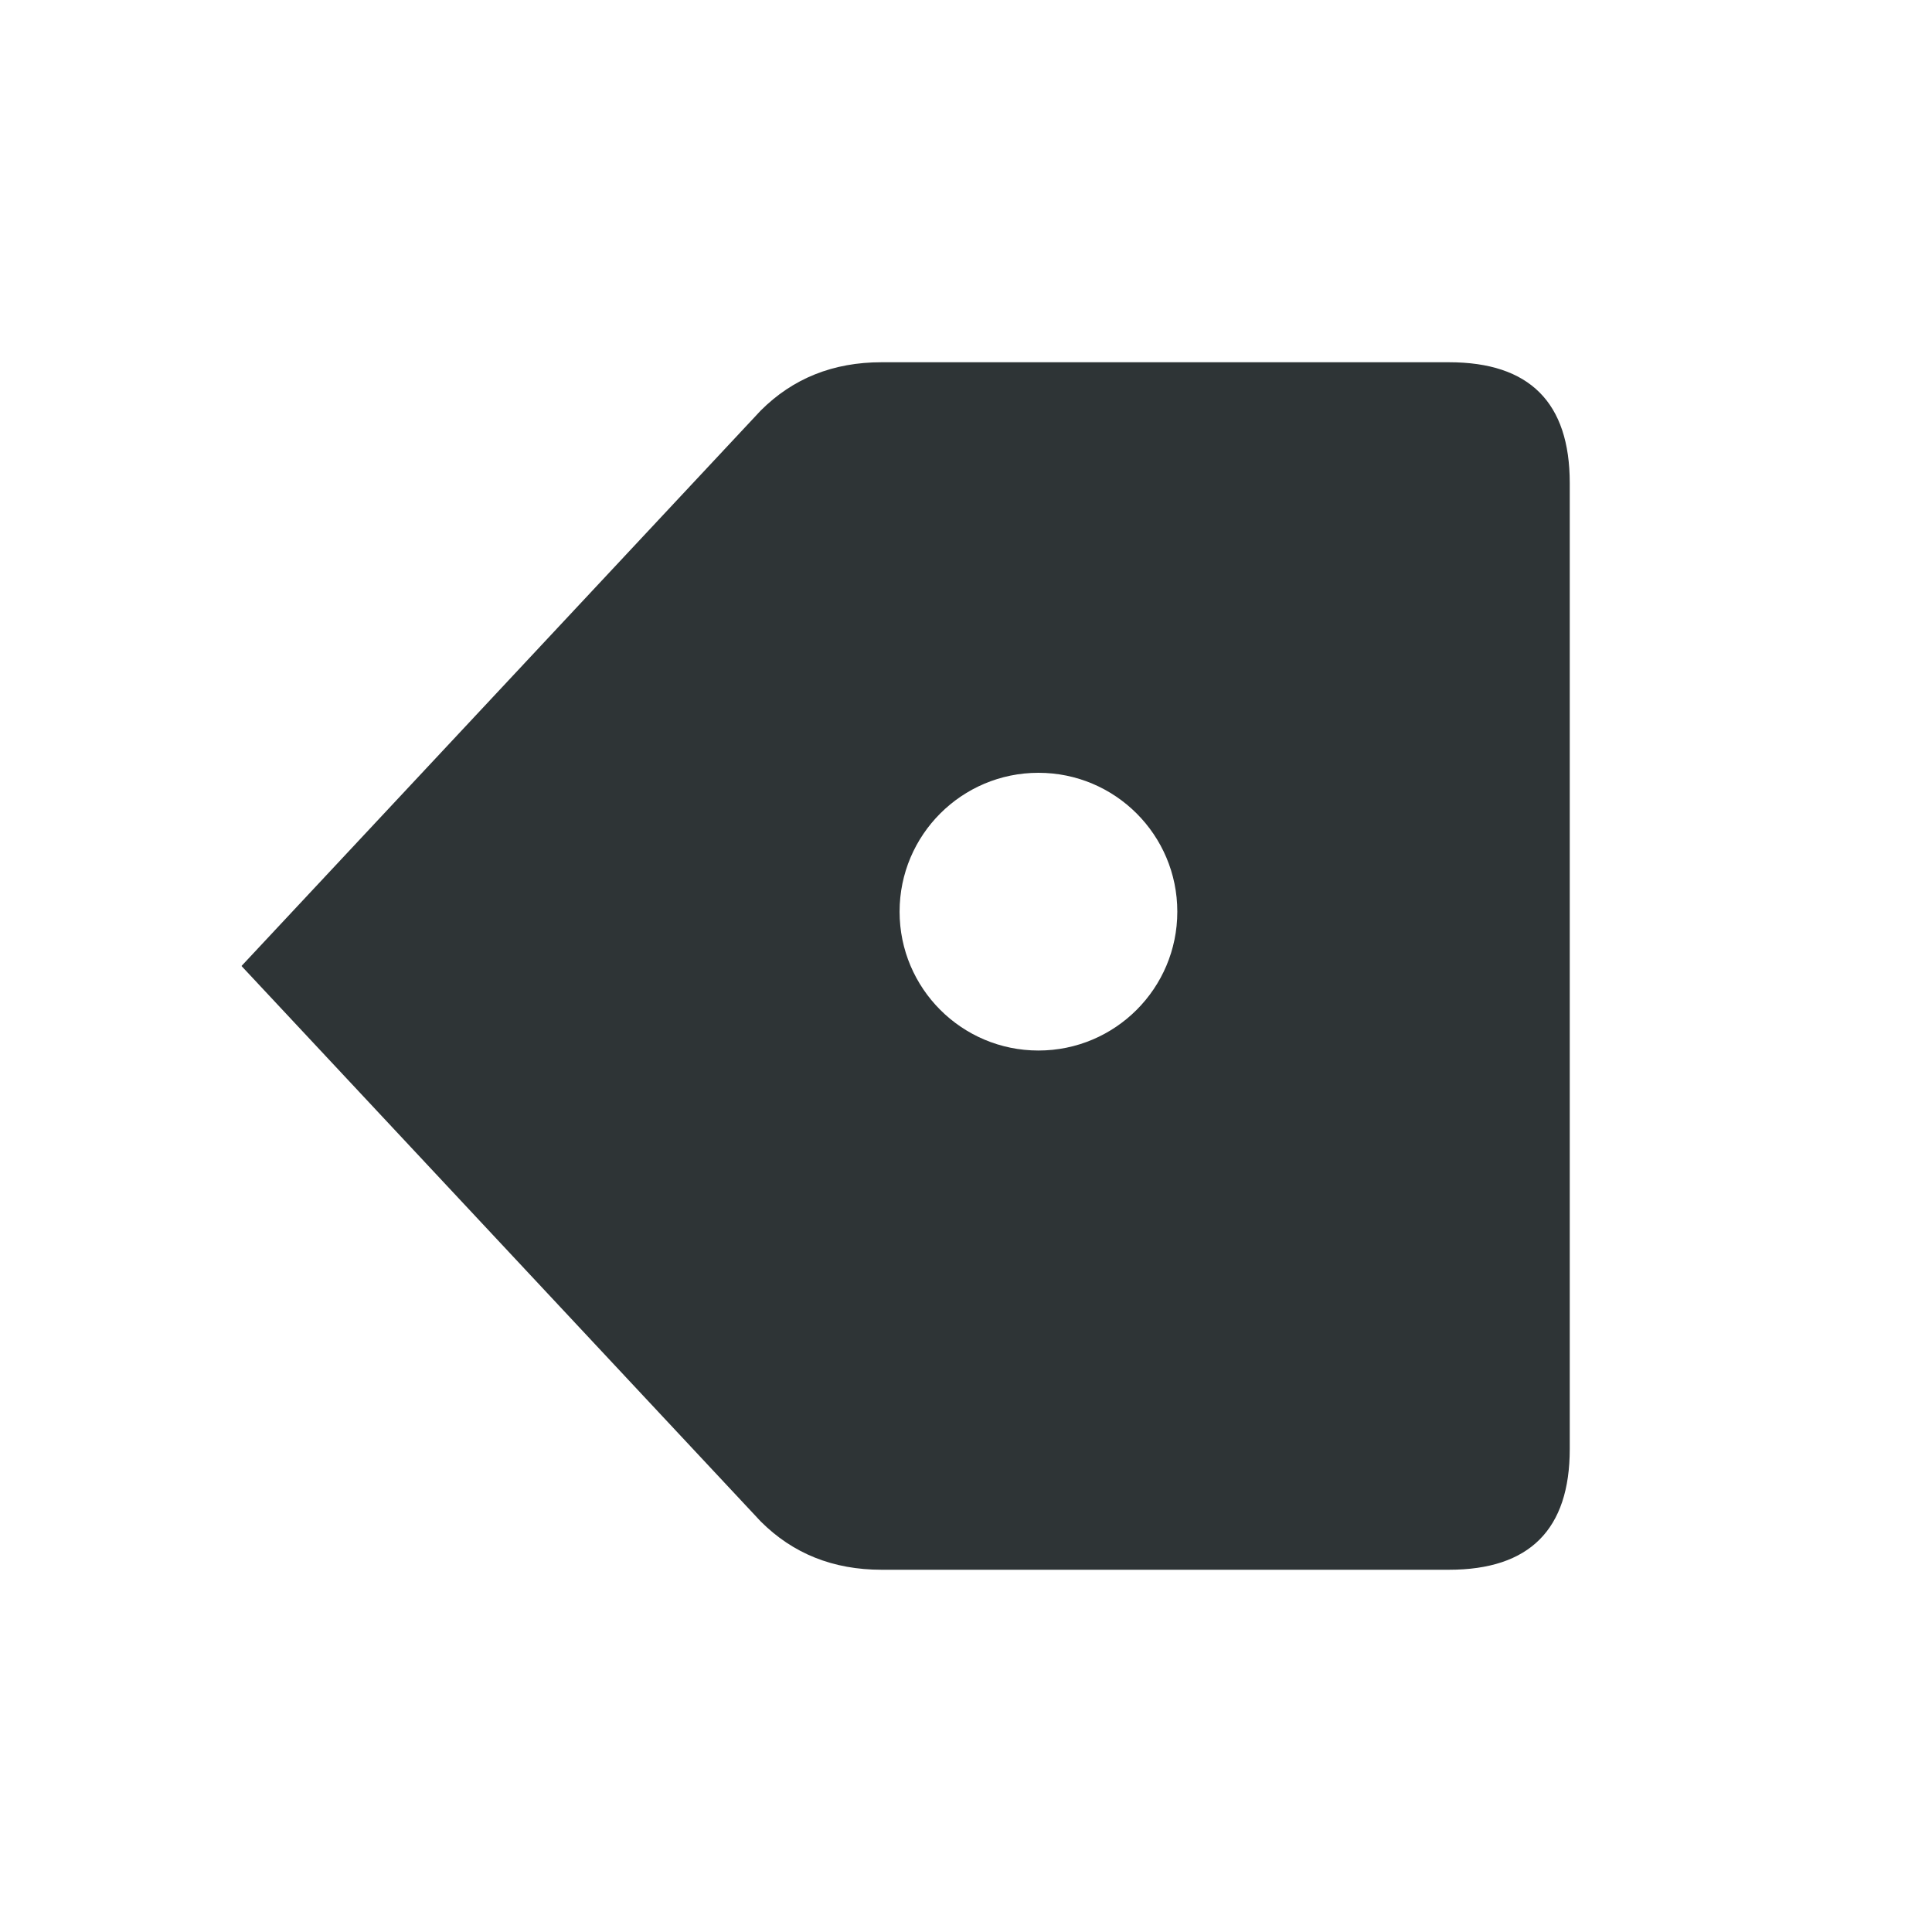
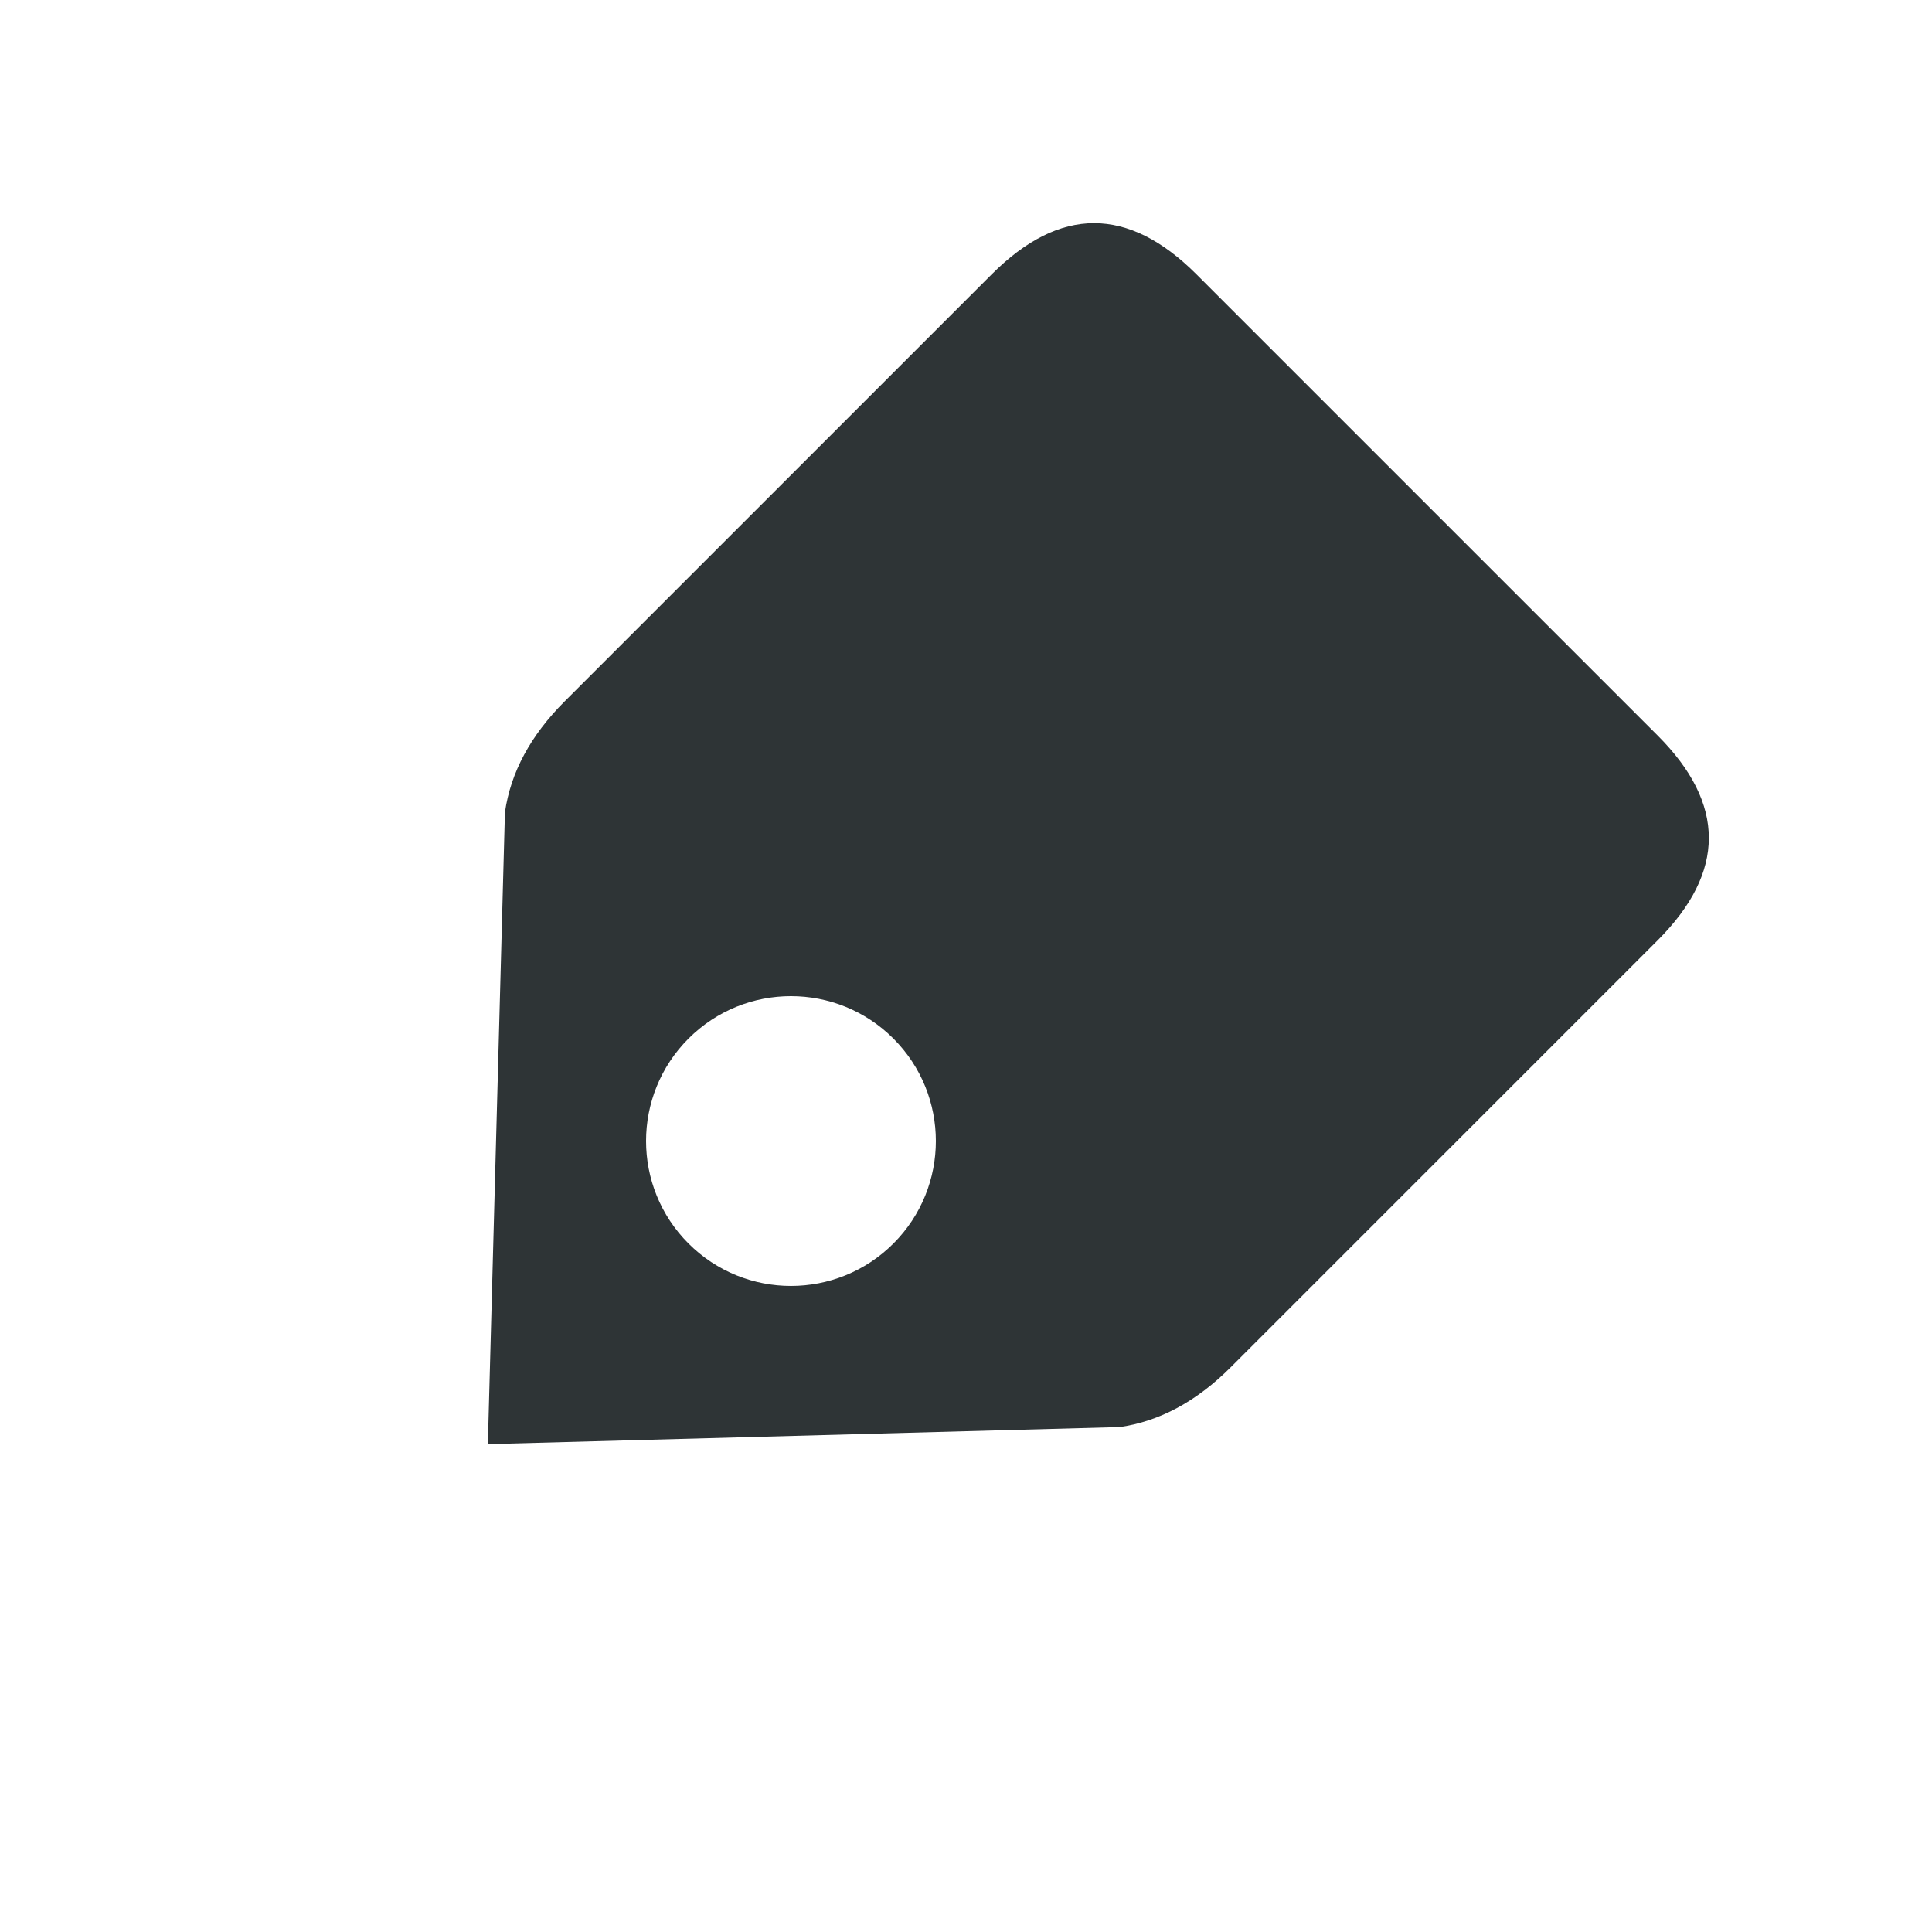
<svg xmlns="http://www.w3.org/2000/svg" width="16" height="16" viewBox="0 0 16 16">
-   <path fill="#2e3436" fill-rule="evenodd" d="M2 8 L6.3 3.4 Q6.7 3 7.3 3 L12 3 Q13 3 13 4 L13 12 Q13 13 12 13 L7.3 13 Q6.7 13 6.3 12.6 Z M8.6 6.4 A1.15 1.15 0 1 0 8.6 8.7 A1.15 1.15 0 1 0 8.6 6.4 Z" />
+   <g transform="rotate(-45 8 8)">
+     <path fill="#2e3436" fill-rule="evenodd" d="M2.4 8 L6.2 4.4 Q6.6 4.1 7.2 4.1 L12.2 4.1 Q13.4 4.1 13.4 5.3 L13.4 10.7 Q13.4 11.9 12.2 11.9 L7.2 11.9 Q6.6 11.9 6.2 11.6 Z M7.15 8 A1.2 1.2 0 1 0 4.75 8 A1.2 1.2 0 1 0 7.15 8 Z" />
+   </g>
</svg>
